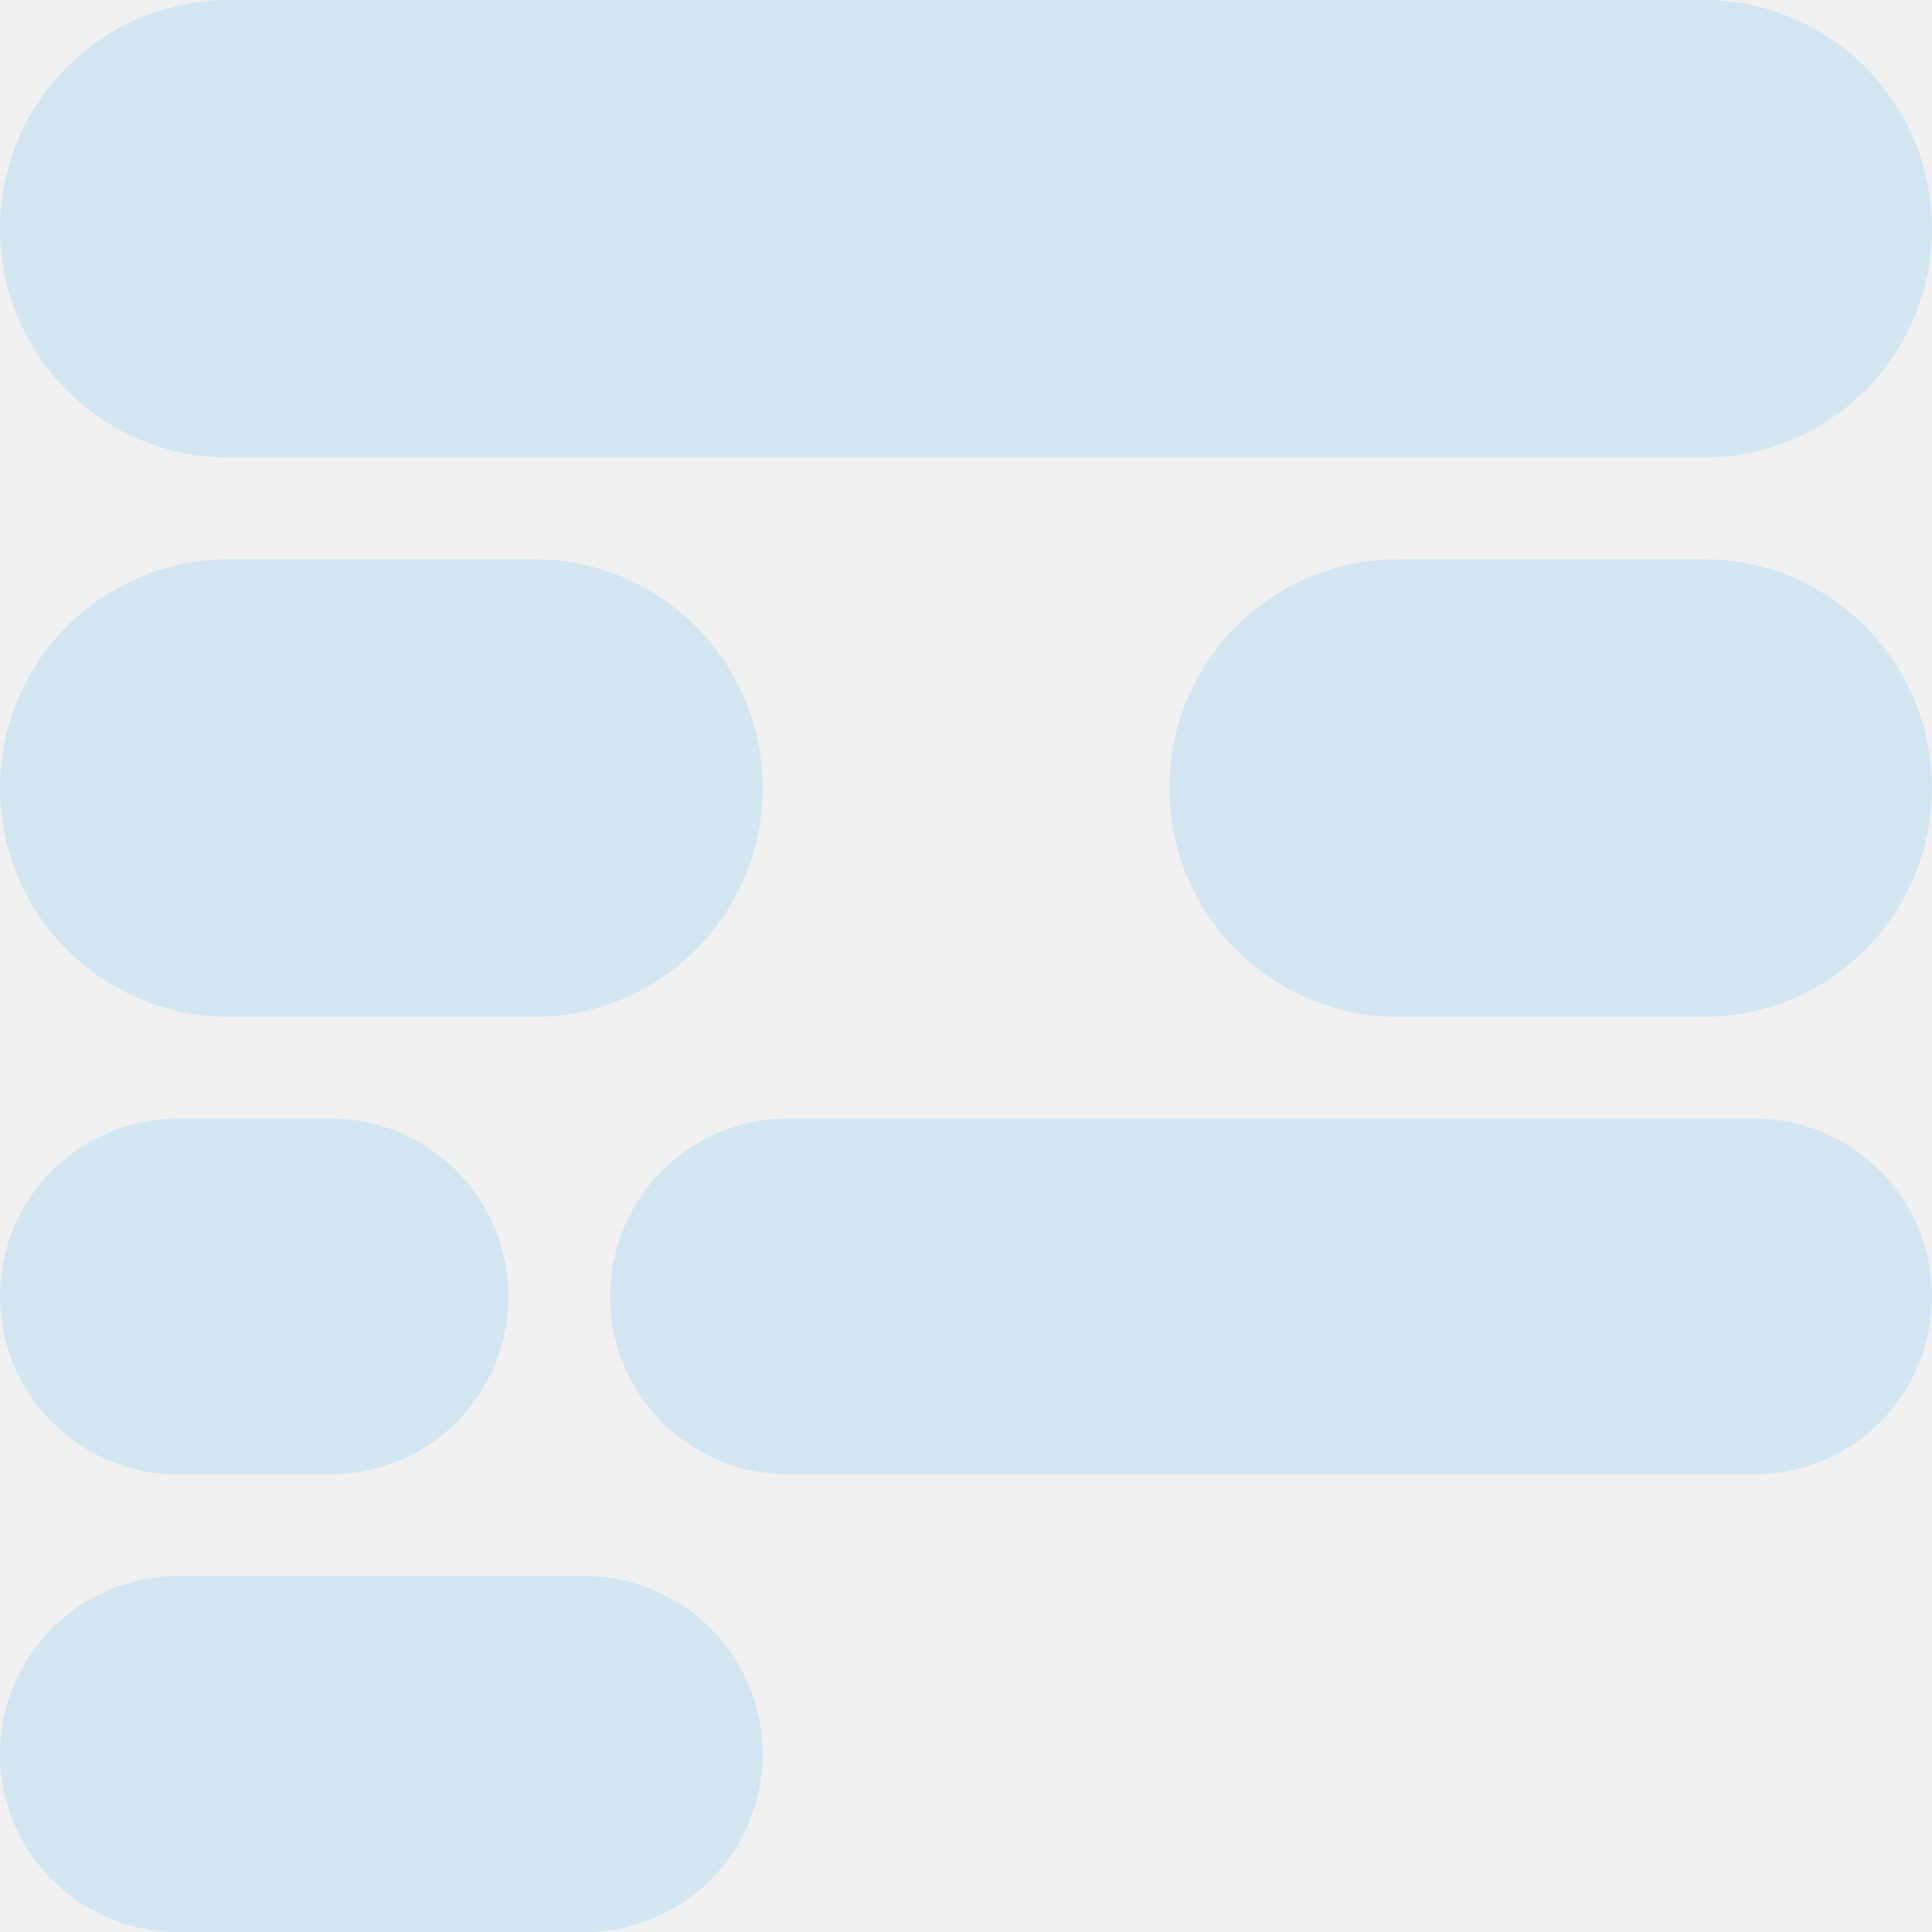
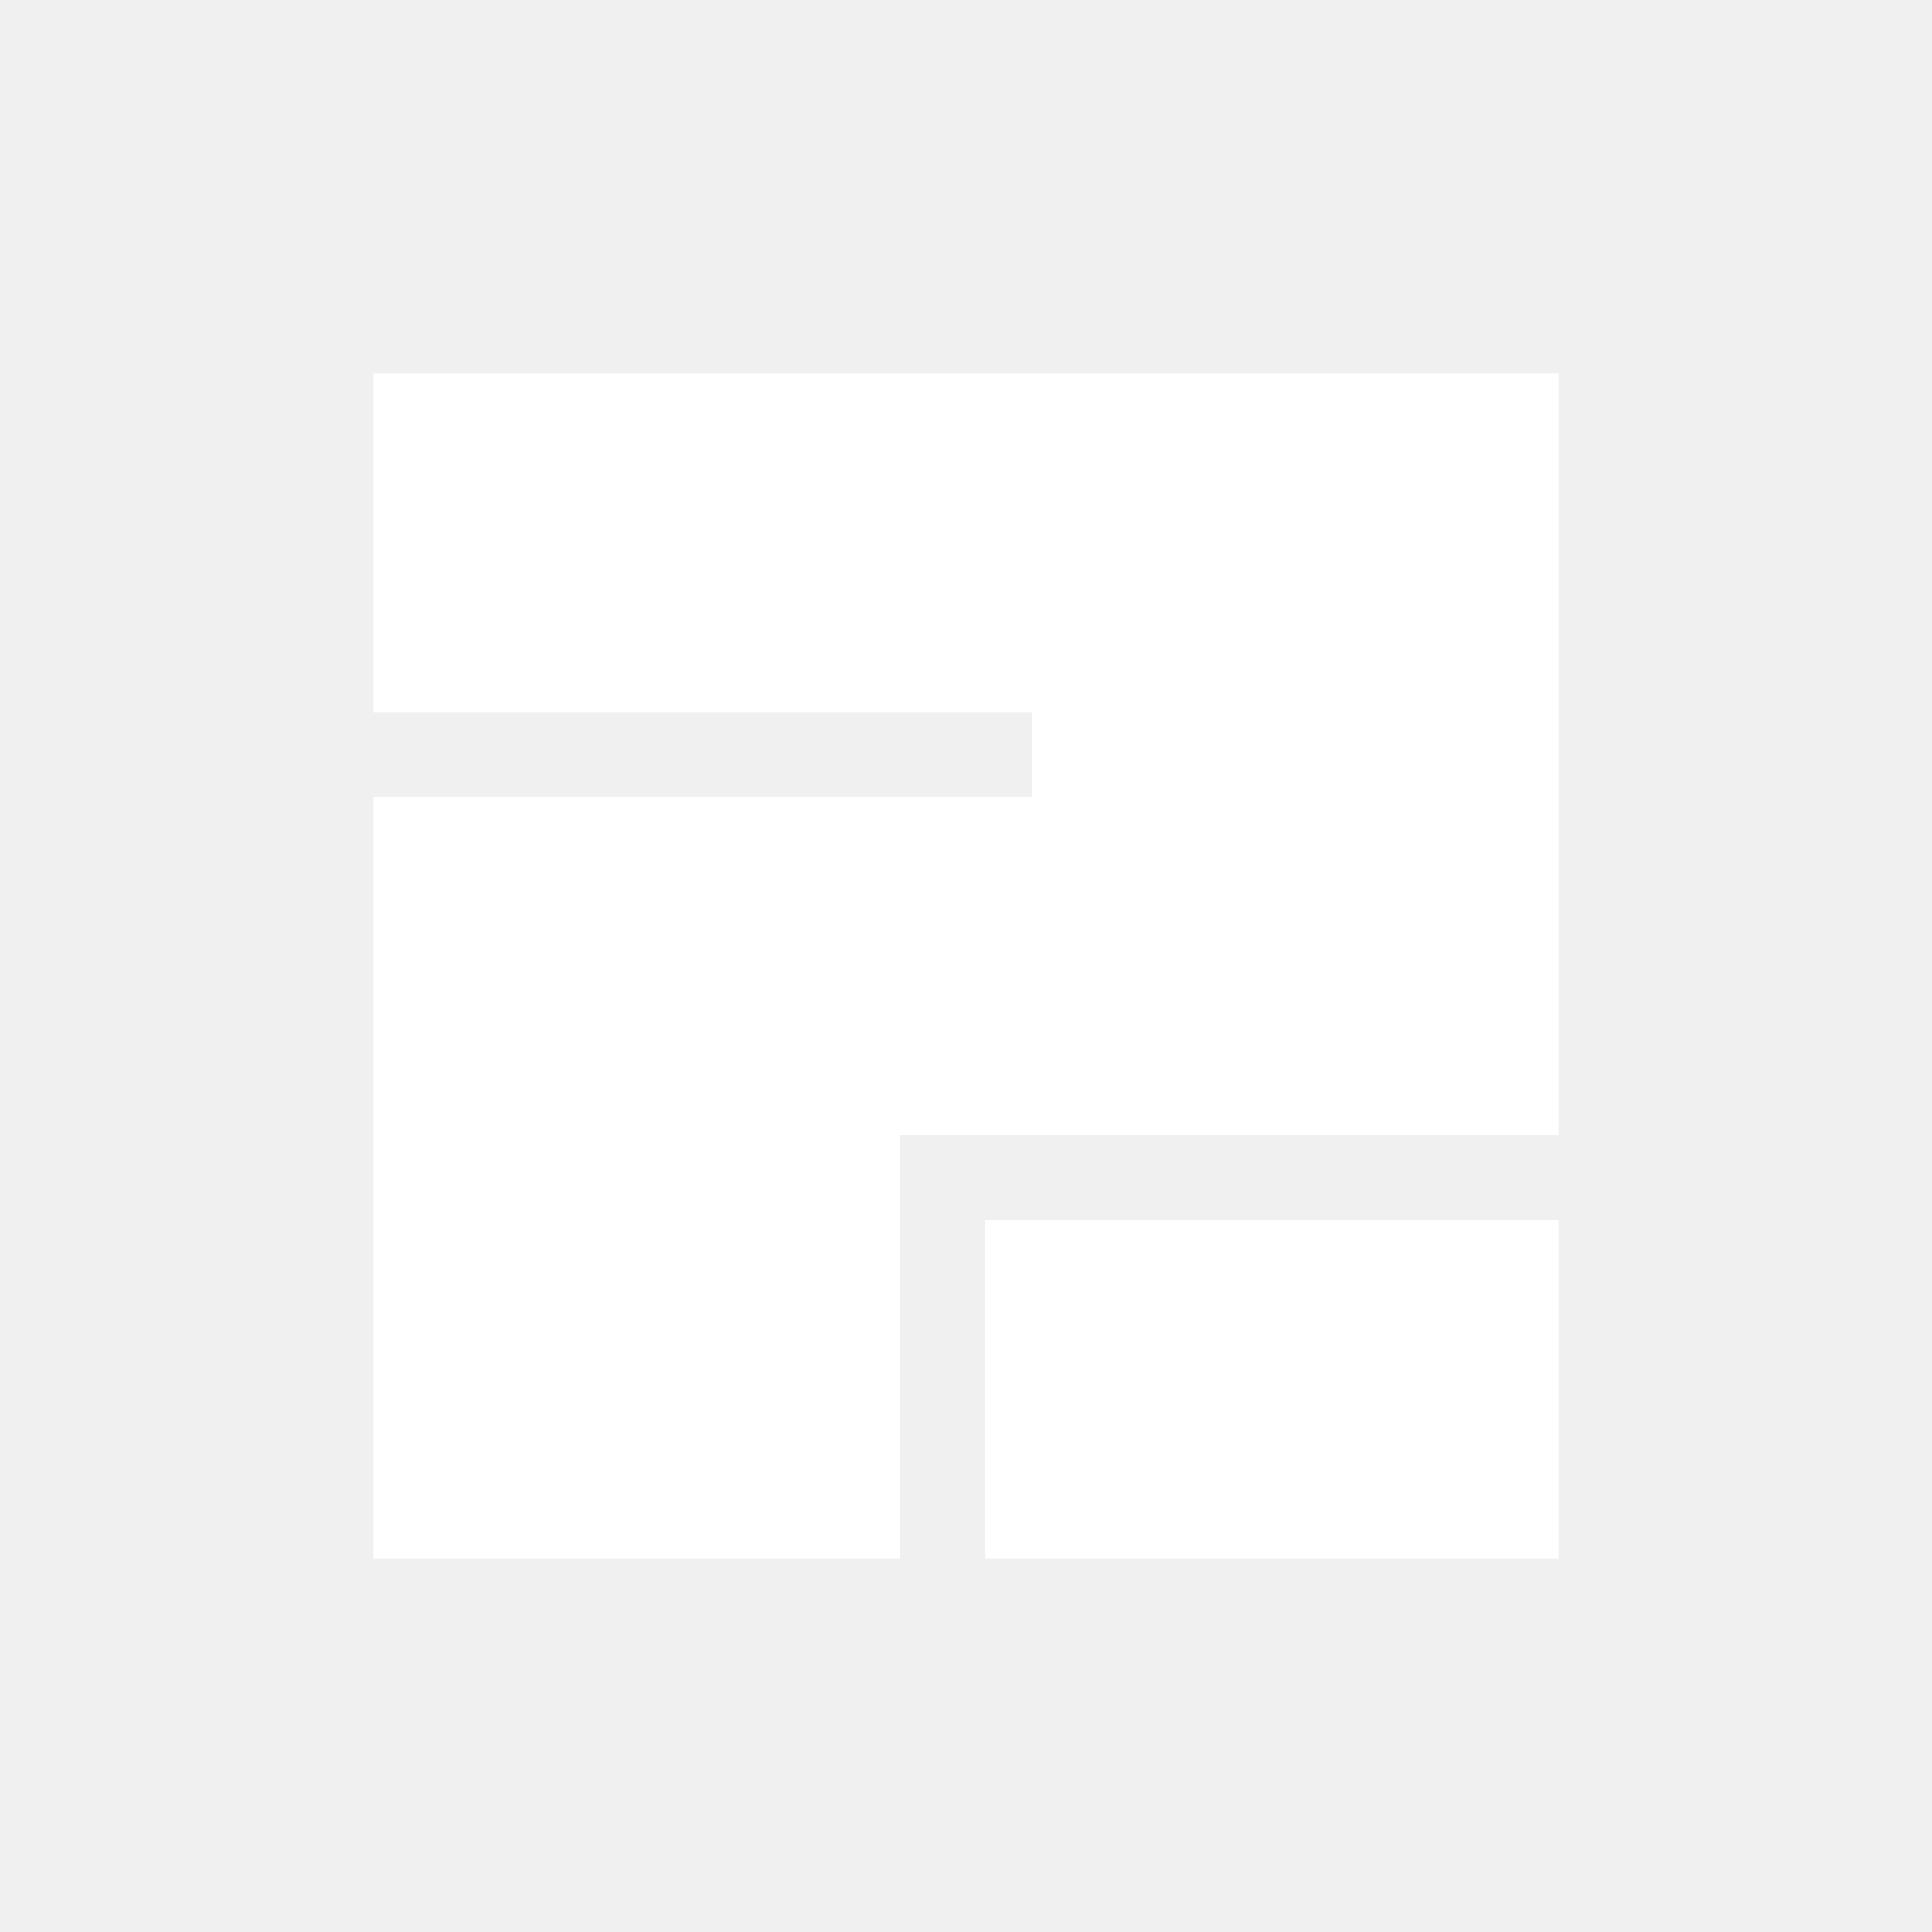
- <svg xmlns="http://www.w3.org/2000/svg" width="91" height="91" viewBox="0 0 91 91" fill="none">
-   <path d="M8.382 69.447C3.753 69.447 2.15148e-07 65.695 7.06515e-07 61.066C1.19788e-06 56.437 3.753 52.684 8.382 52.684L15.566 52.684C20.195 52.684 23.947 56.437 23.947 61.066C23.947 65.695 20.195 69.447 15.566 69.447H8.382Z" fill="#D2E5F1" />
-   <path d="M0 82.618C-1.0117e-07 87.247 3.753 91 8.382 91H27.54C32.169 91 35.921 87.247 35.921 82.618C35.921 77.989 32.169 74.237 27.54 74.237H8.382C3.753 74.237 1.0117e-07 77.989 0 82.618Z" fill="#D2E5F1" />
-   <path d="M10.776 47.895C4.825 47.895 3.28956e-07 43.07 9.60714e-07 37.118C1.59247e-06 31.167 4.825 26.342 10.776 26.342L25.145 26.342C31.096 26.342 35.921 31.167 35.921 37.118C35.921 43.07 31.096 47.895 25.145 47.895H10.776Z" fill="#D2E5F1" />
-   <path d="M28.737 61.066C28.737 65.695 32.489 69.447 37.118 69.447H82.618C87.247 69.447 91 65.695 91 61.066C91 56.437 87.247 52.684 82.618 52.684H37.118C32.489 52.684 28.737 56.437 28.737 61.066Z" fill="#D2E5F1" />
-   <path d="M10.776 21.553C4.825 21.553 3.28956e-07 16.728 9.60714e-07 10.776C1.59247e-06 4.825 4.825 -6.31758e-07 10.776 0L80.224 7.3718e-06C86.175 8.00355e-06 91 4.825 91 10.776C91 16.728 86.175 21.553 80.224 21.553L10.776 21.553Z" fill="#D2E5F1" />
-   <path d="M55.079 37.118C55.079 43.07 59.904 47.895 65.855 47.895H80.224C86.175 47.895 91 43.07 91 37.118C91 31.167 86.175 26.342 80.224 26.342H65.855C59.904 26.342 55.079 31.167 55.079 37.118Z" fill="#D2E5F1" />
+ <svg xmlns="http://www.w3.org/2000/svg" width="91" height="91" viewBox="0 0 750 750" fill="none">
+   <rect x="382.516" y="473.715" width="222.484" height="131.285" fill="white" />
+   <path d="M145 145L605 145V440.714H349.444V605H145V309.286H400.556V276.429H145V145Z" fill="white" />
</svg>
